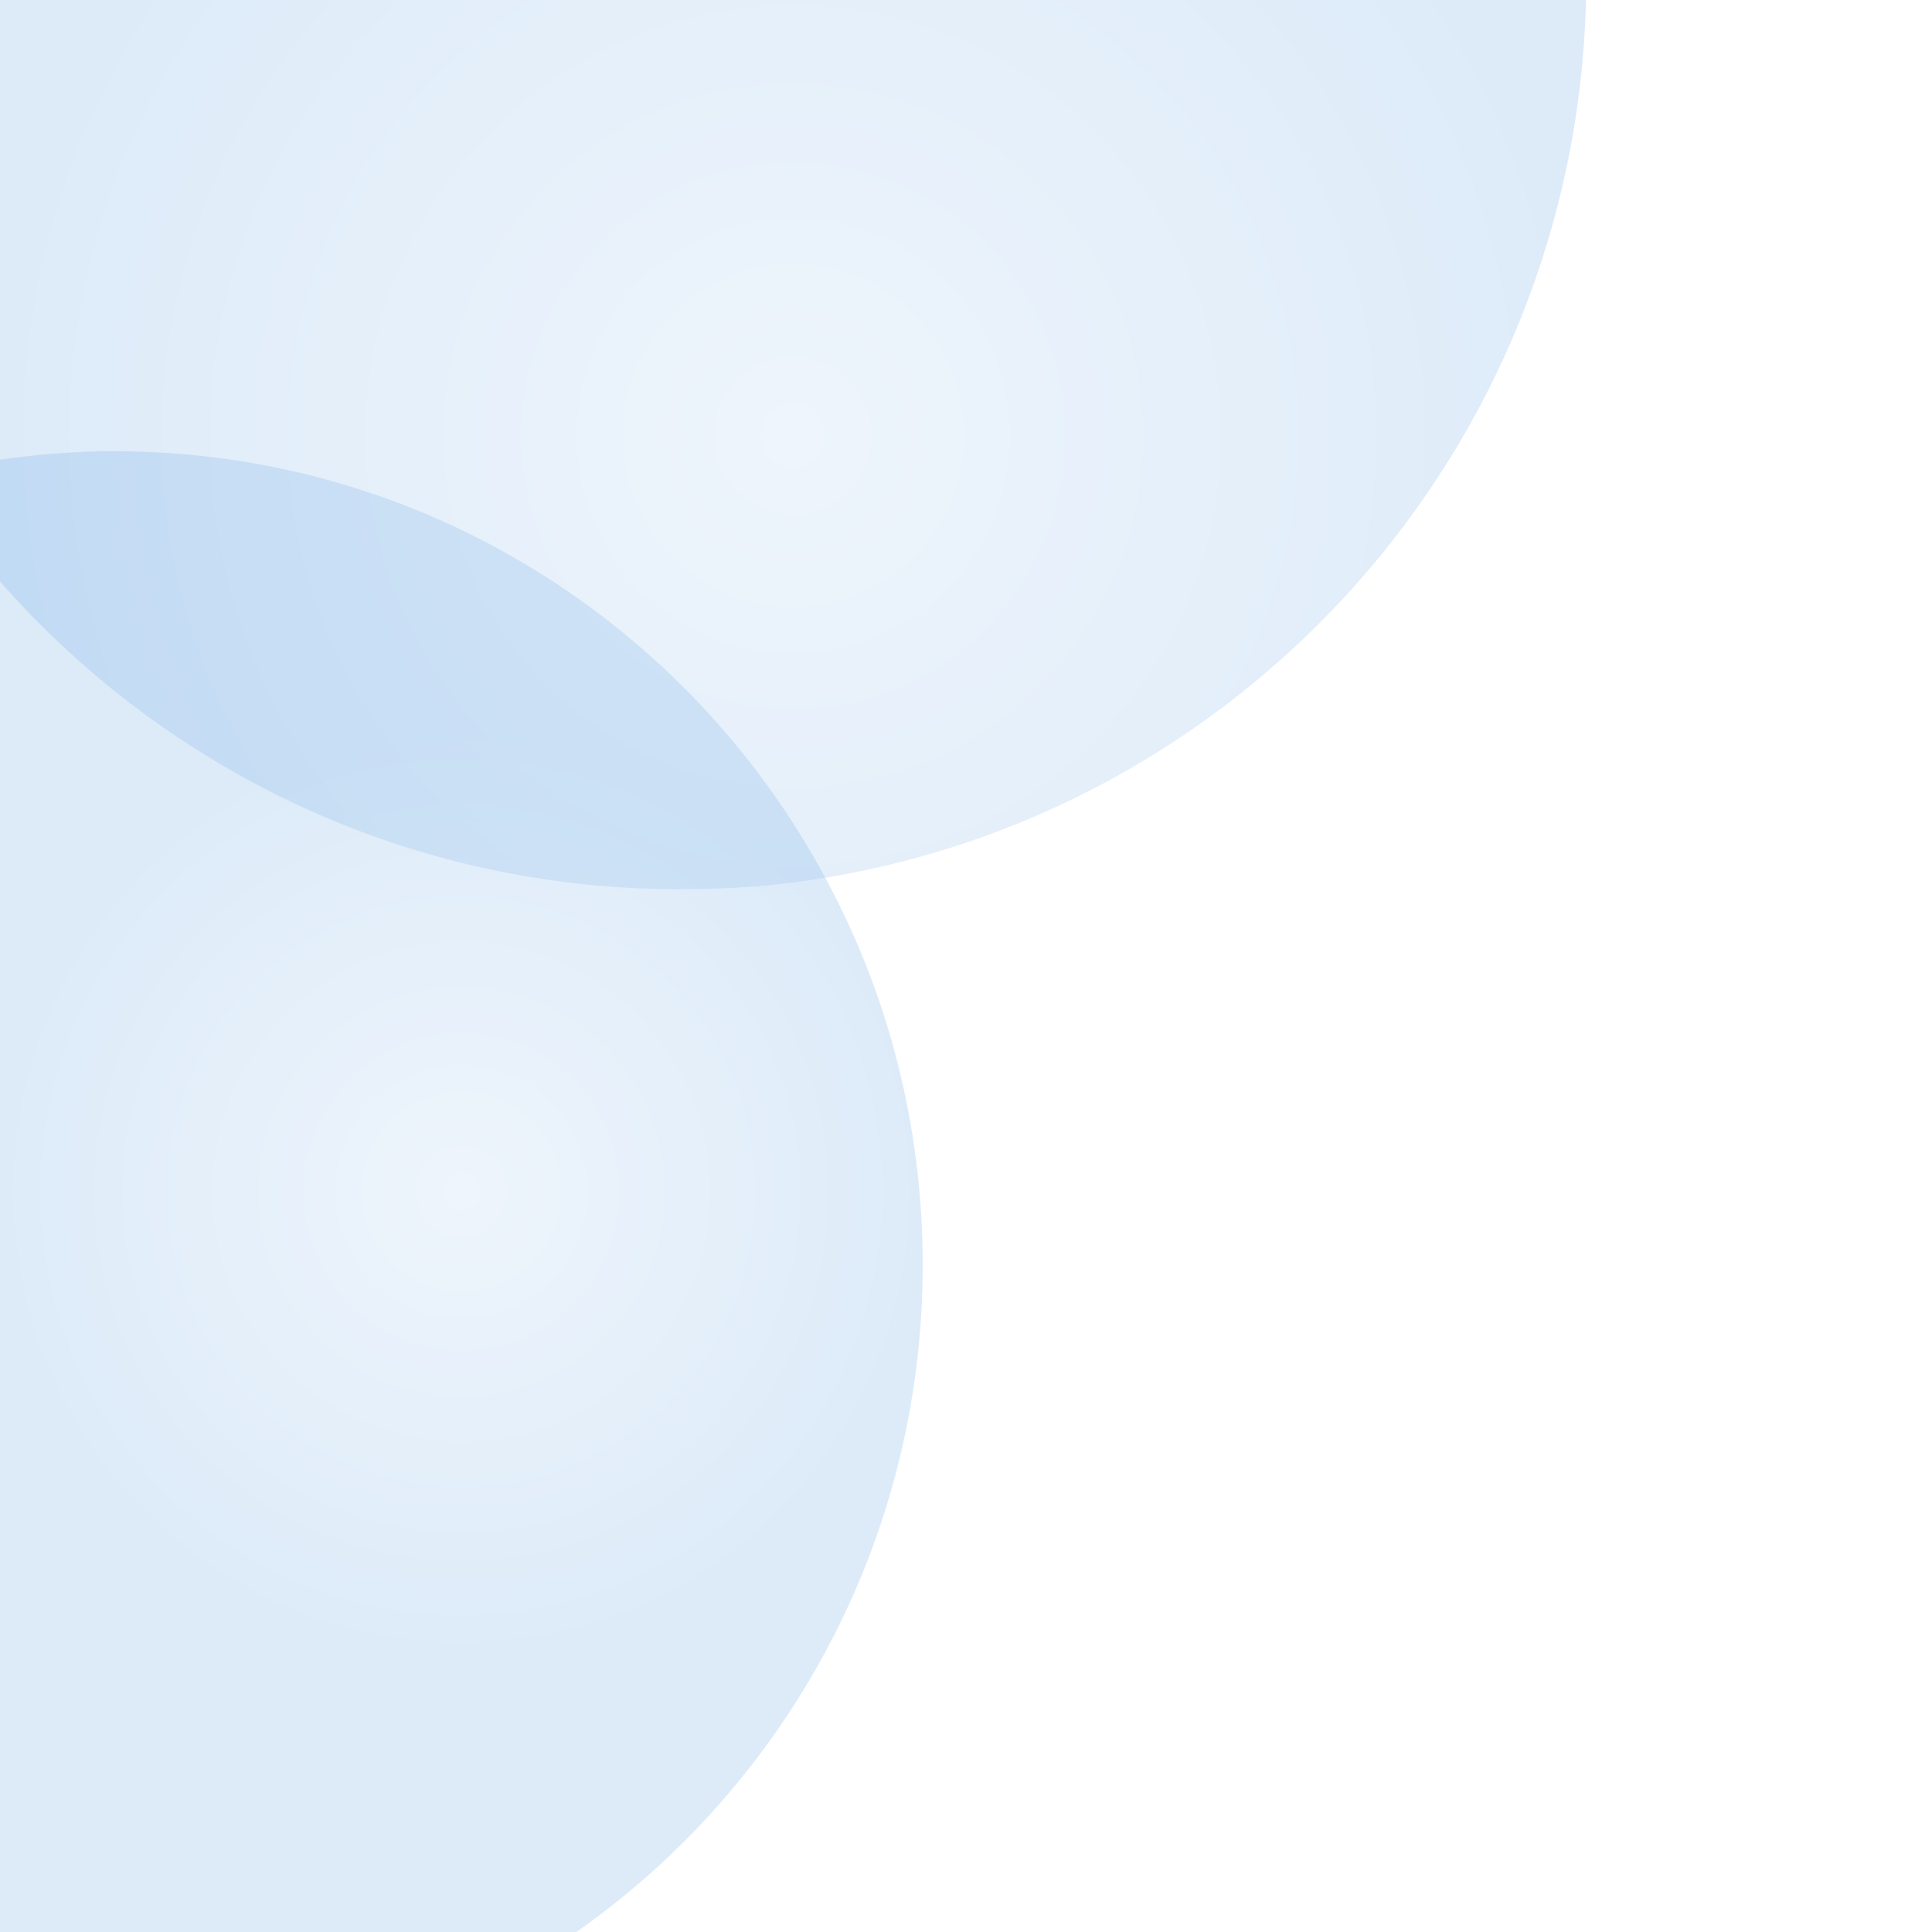
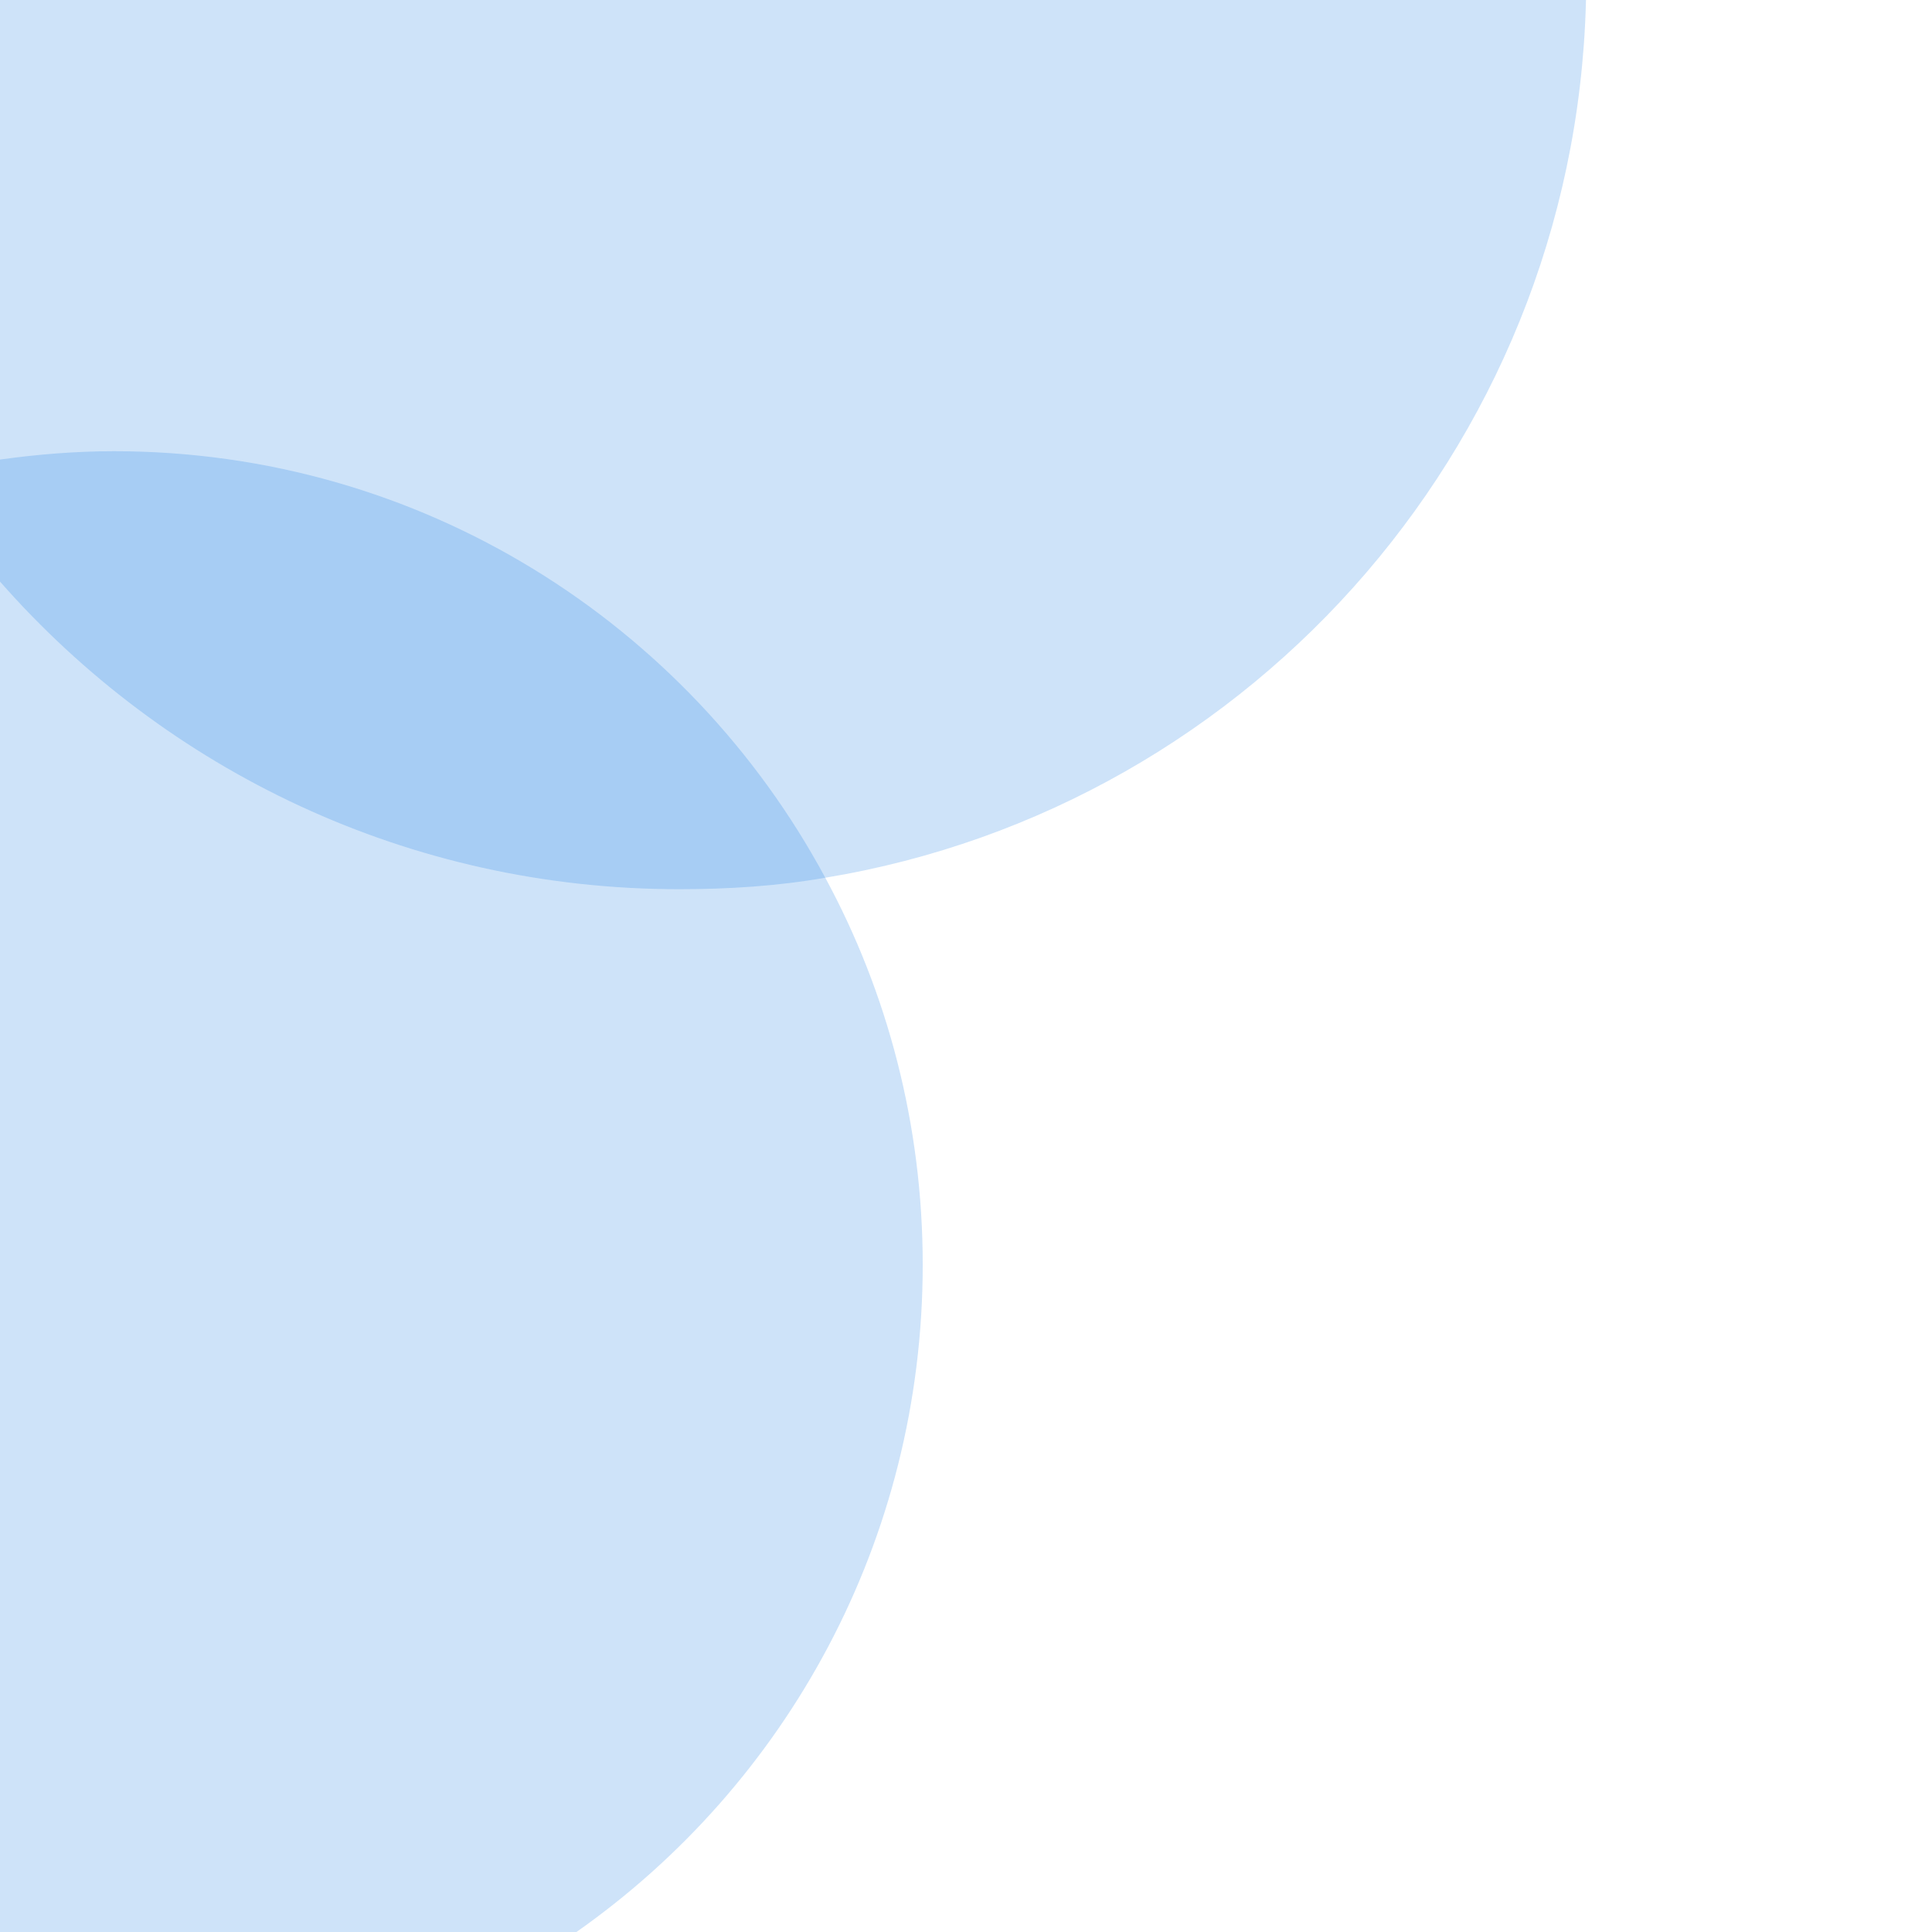
<svg xmlns="http://www.w3.org/2000/svg" viewBox="0 0 500 500">
-   <defs>
-     <radialGradient gradientUnits="userSpaceOnUse" cx="93.5" cy="71" r="44.5" id="gradient-0">
-       <stop offset="0" style="stop-color: rgba(171, 205, 239, 1)" />
-       <stop offset="1" style="stop-color: rgba(85, 154, 223, 1)" />
-     </radialGradient>
-     <radialGradient gradientUnits="userSpaceOnUse" cx="61.5" cy="143.5" r="76.5" id="gradient-1">
-       <stop offset="0" style="stop-color: rgba(171, 205, 239, 1)" />
-       <stop offset="1" style="stop-color: rgba(85, 154, 223, 1)" />
-     </radialGradient>
-   </defs>
  <g transform="matrix(2.68313, 0, 0, -2.698766, 93.47635, 494.8458)" style="">
    <g id="Mask-_x2B_-Mask-Mask" transform="translate(14, 0)">
      <g id="Mask" />
      <g id="Mask_1_" transform="matrix(-1, 0, 0, 1, 89.16145, -1.909852)">
-         <path class="st0" d="M138,141.2c-3.6,0.5-7.3,0.8-11,0.8c-29.6,0-55.4-16.5-68.6-40.9c-6-11-9.4-23.7-9.4-37.1 c0-26.5,13.2-49.9,33.4-64H138v129.5" style="opacity: 0.2; fill-rule: evenodd; fill: url(#gradient-0);" />
+         <path class="st0" d="M138,141.2c-3.6,0.5-7.3,0.8-11,0.8c-29.6,0-55.4-16.5-68.6-40.9c-6-11-9.4-23.7-9.4-37.1 c0-26.5,13.2-49.9,33.4-64H138v129.5" style="opacity: 0.2; fill-rule: evenodd; fill: rgb(8, 116, 225);" />
      </g>
      <g id="Mask_2_" transform="matrix(-1, 0, 0, 1, 89.16145, -1.909852)">
-         <path class="st0" d="M138,141.2V187H-15c0.2-43.3,31.9-79.1,73.4-85.9c4.6-0.8,9.3-1.1,14.1-1.1c26.1,0,49.5,11.4,65.5,29.5" style="opacity: 0.2; fill-rule: evenodd; fill: url(#gradient-1);" />
+         <path class="st0" d="M138,141.2V187H-15c0.2-43.3,31.9-79.1,73.4-85.9c4.6-0.8,9.3-1.1,14.1-1.1c26.1,0,49.5,11.4,65.5,29.5" style="opacity: 0.2; fill-rule: evenodd; fill: rgb(8, 116, 225);" />
      </g>
    </g>
  </g>
</svg>
